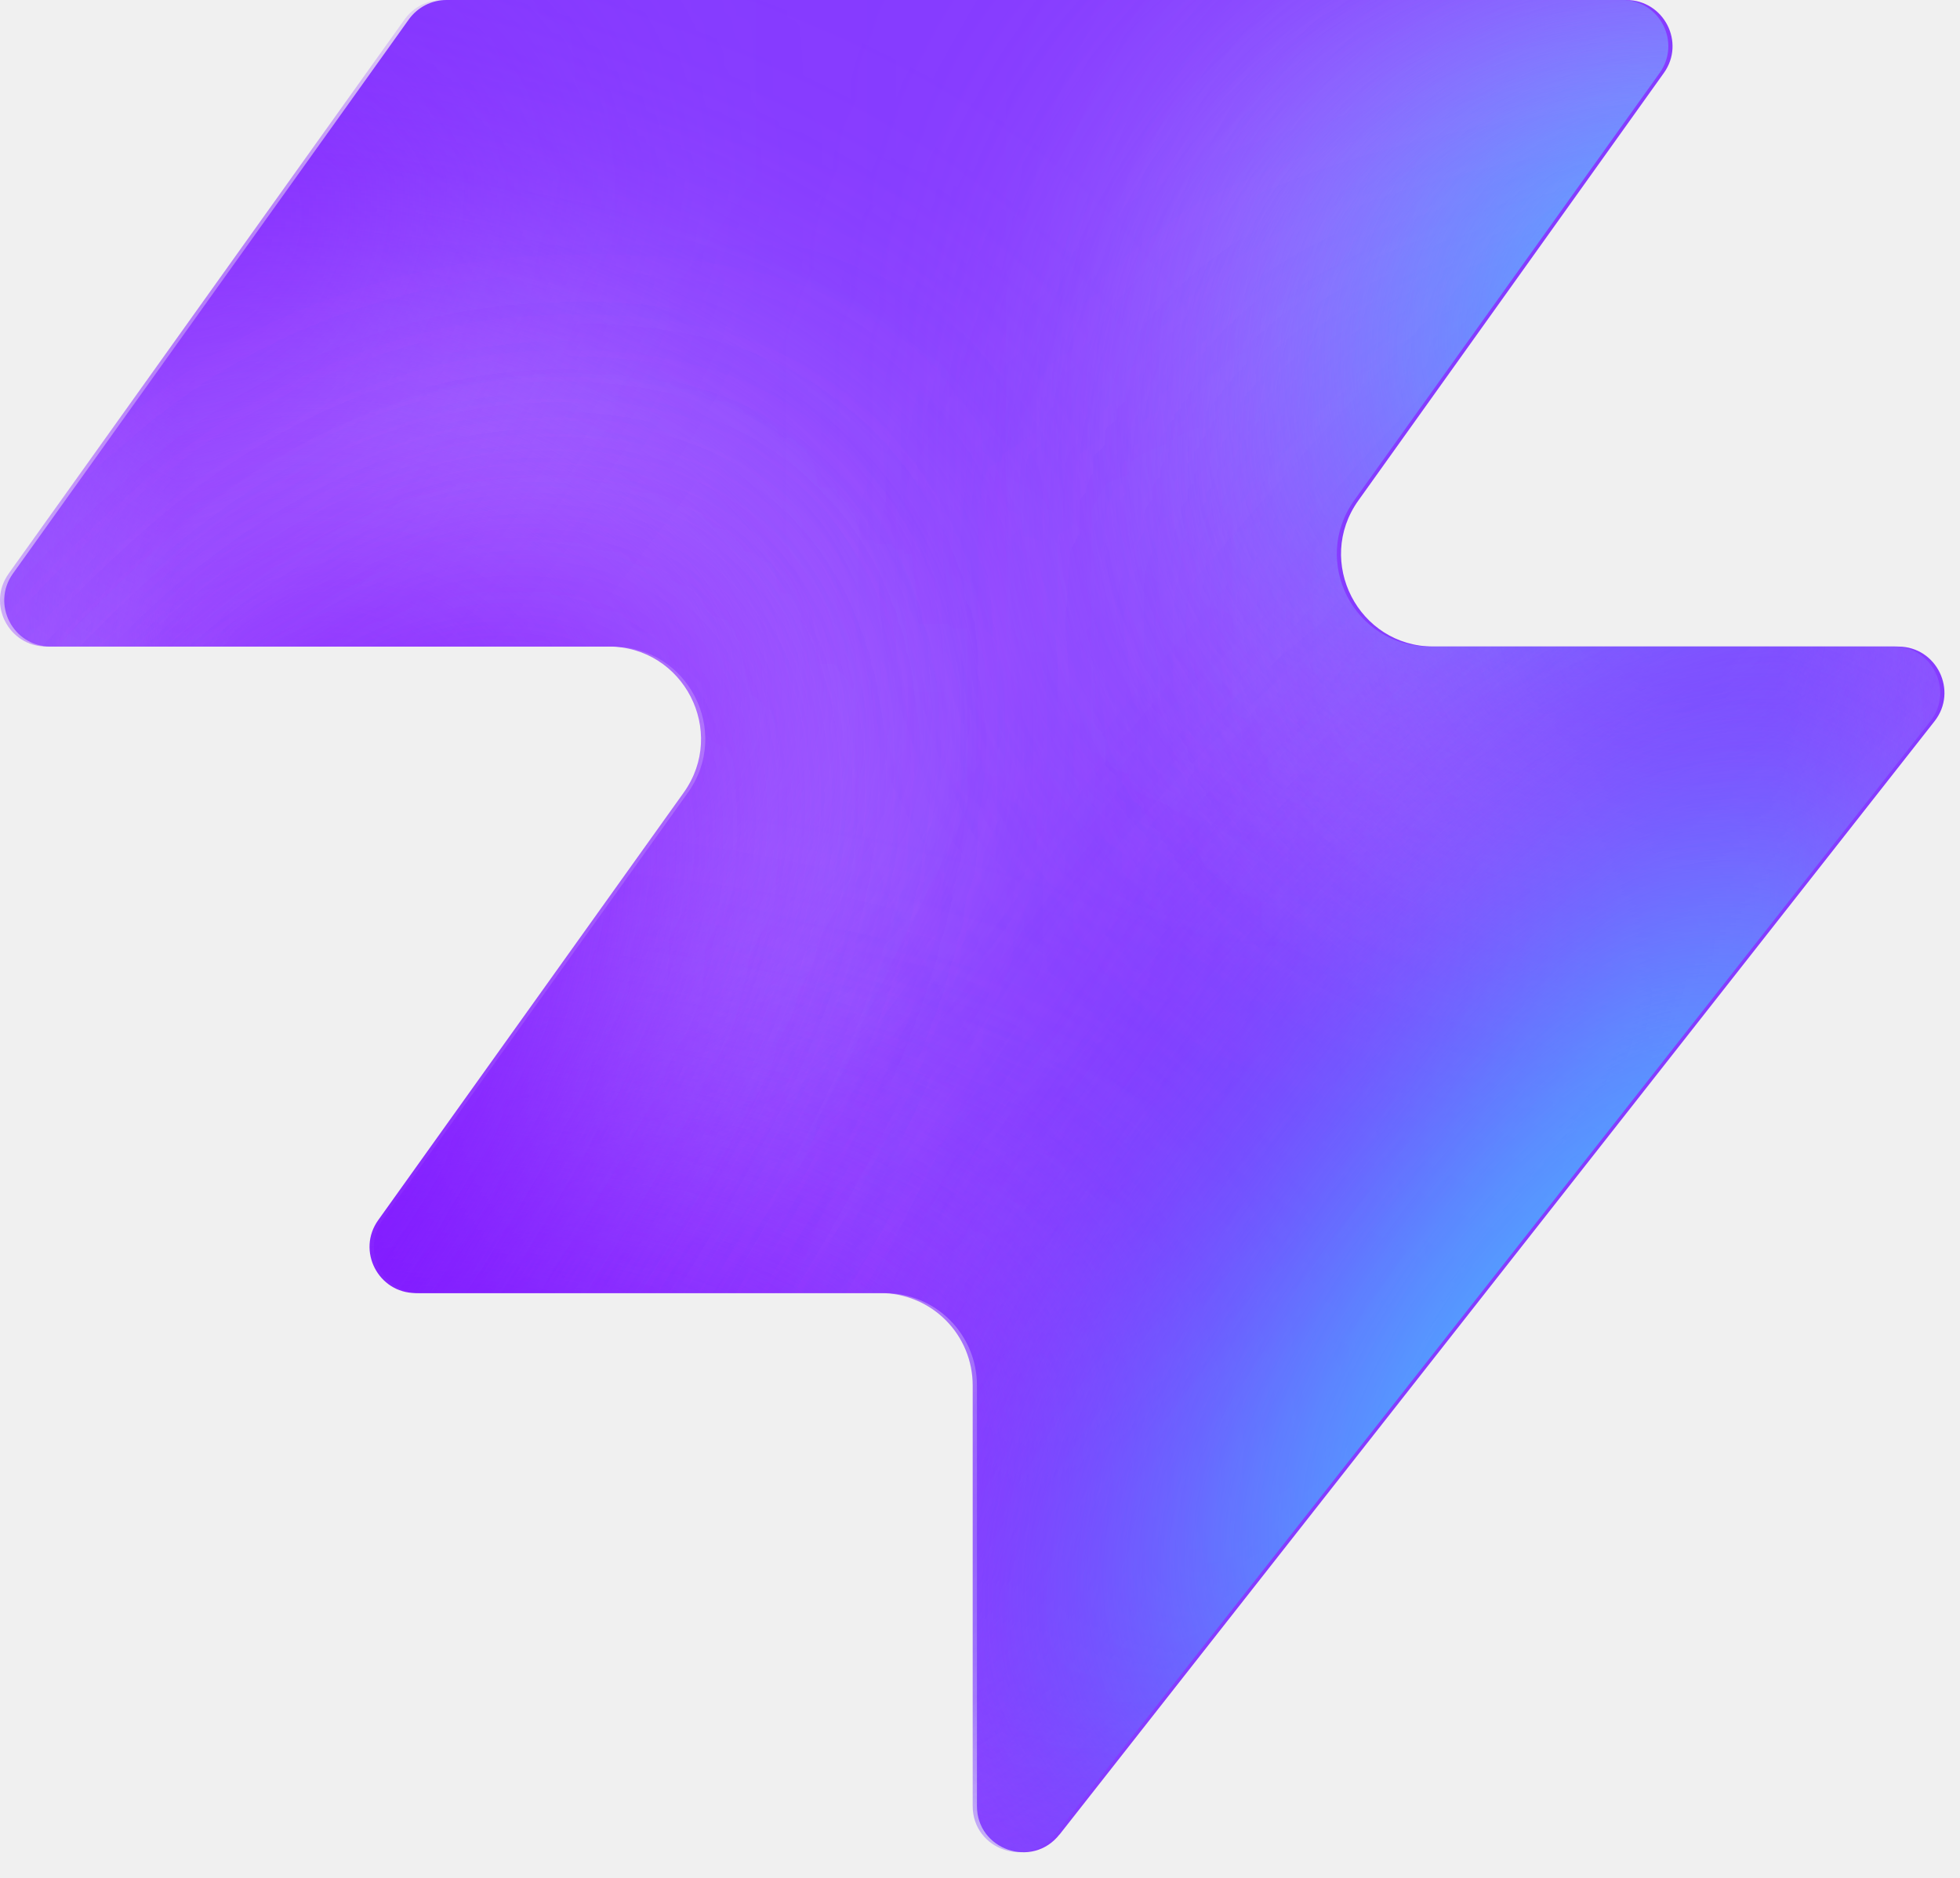
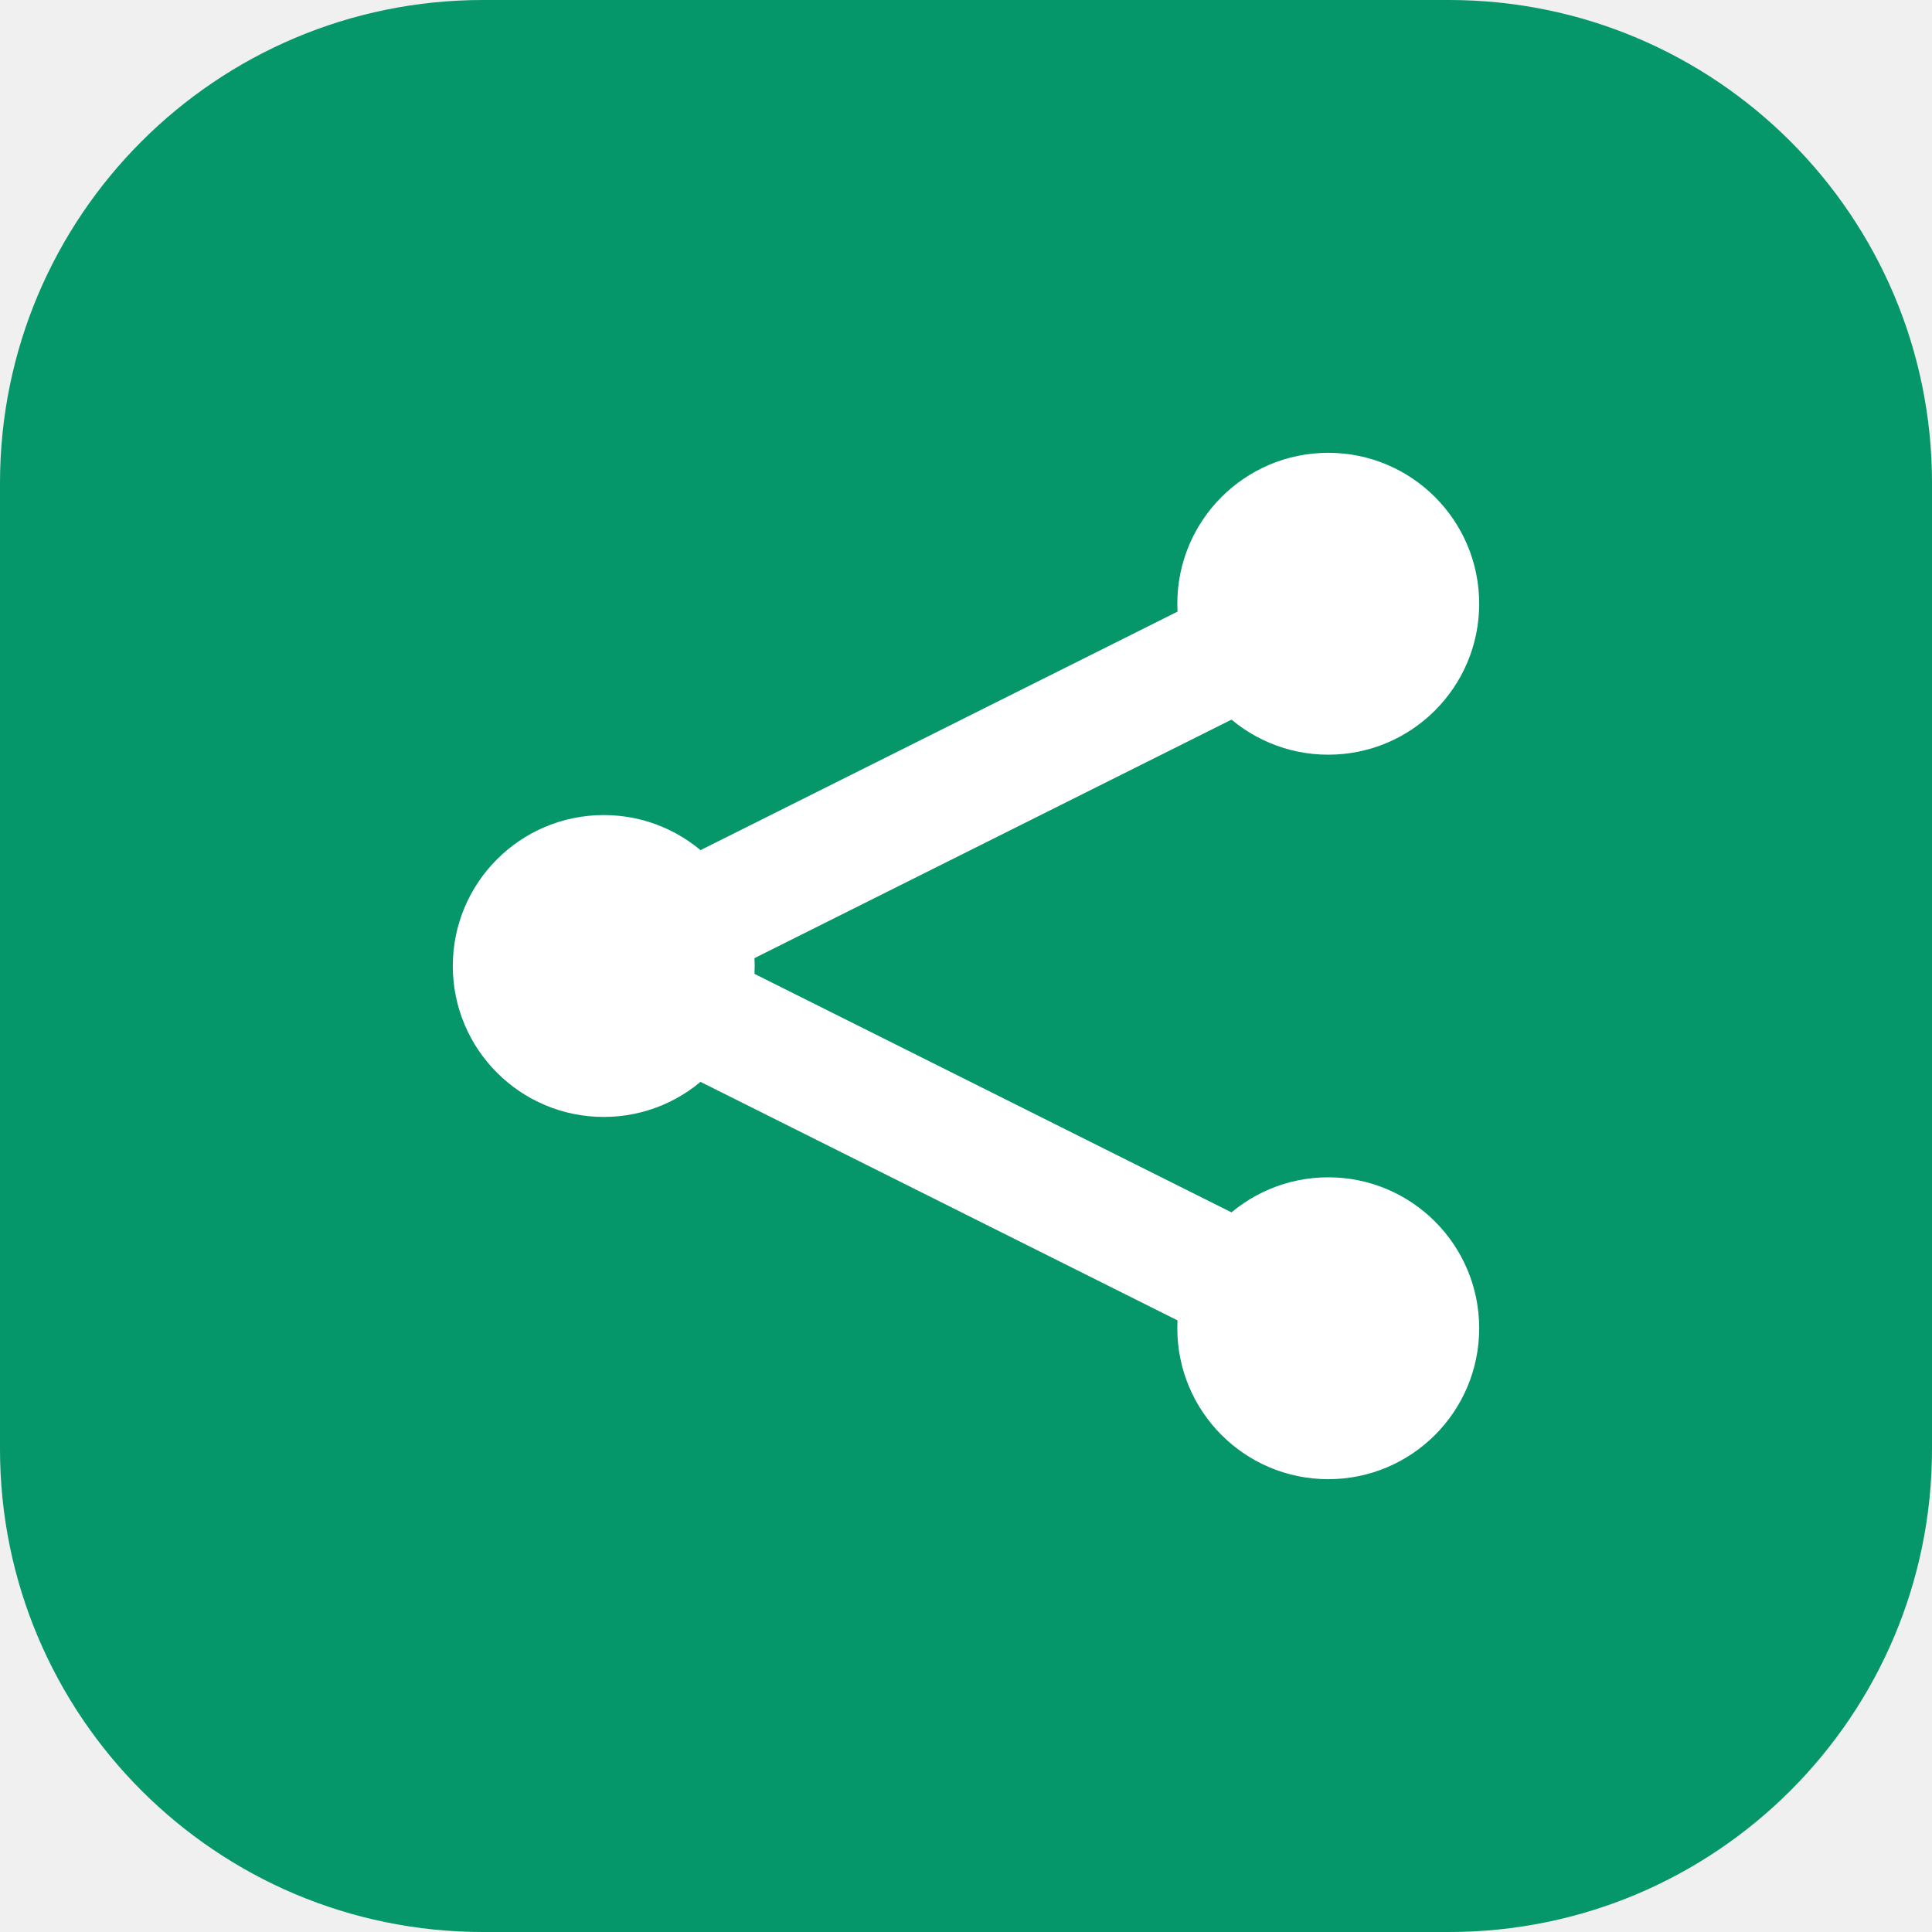
- <svg xmlns="http://www.w3.org/2000/svg" width="48" height="46" fill="none" viewBox="0 0 48 46">
-   <path fill="#863bff" d="M25.946 44.938c-.664.845-2.021.375-2.021-.698V33.937a2.26 2.26 0 0 0-2.262-2.262H10.287c-.92 0-1.456-1.04-.92-1.788l7.48-10.471c1.07-1.497 0-3.578-1.842-3.578H1.237c-.92 0-1.456-1.04-.92-1.788L10.013.474c.214-.297.556-.474.92-.474h28.894c.92 0 1.456 1.04.92 1.788l-7.48 10.471c-1.07 1.498 0 3.579 1.842 3.579h11.377c.943 0 1.473 1.088.89 1.83L25.947 44.94z" style="fill:#863bff;fill:color(display-p3 .525 .23 1);fill-opacity:1" />
-   <mask id="a" width="48" height="46" x="0" y="0" maskUnits="userSpaceOnUse" style="mask-type:alpha">
-     <path fill="#000" d="M25.842 44.938c-.664.844-2.021.375-2.021-.698V33.937a2.26 2.26 0 0 0-2.262-2.262H10.183c-.92 0-1.456-1.04-.92-1.788l7.48-10.471c1.07-1.498 0-3.579-1.842-3.579H1.133c-.92 0-1.456-1.04-.92-1.787L9.91.473c.214-.297.556-.474.92-.474h28.894c.92 0 1.456 1.04.92 1.788l-7.48 10.471c-1.07 1.498 0 3.578 1.842 3.578h11.377c.943 0 1.473 1.088.89 1.832L25.843 44.94z" style="fill:#000;fill-opacity:1" />
-   </mask>
-   <g mask="url(#a)">
-     <g filter="url(#b)">
-       <ellipse cx="5.508" cy="14.704" fill="#ede6ff" rx="5.508" ry="14.704" style="fill:#ede6ff;fill:color(display-p3 .927 .903 1);fill-opacity:1" transform="matrix(.00324 1 1 -.00324 -4.47 31.516)" />
-     </g>
-     <g filter="url(#c)">
-       <ellipse cx="10.399" cy="29.851" fill="#ede6ff" rx="10.399" ry="29.851" style="fill:#ede6ff;fill:color(display-p3 .927 .903 1);fill-opacity:1" transform="matrix(.00324 1 1 -.00324 -39.328 7.883)" />
-     </g>
-     <g filter="url(#d)">
-       <ellipse cx="5.508" cy="30.487" fill="#7e14ff" rx="5.508" ry="30.487" style="fill:#7e14ff;fill:color(display-p3 .492 .077 1);fill-opacity:1" transform="rotate(89.814 -25.913 -14.639)scale(1 -1)" />
-     </g>
-     <g filter="url(#e)">
-       <ellipse cx="5.508" cy="30.599" fill="#7e14ff" rx="5.508" ry="30.599" style="fill:#7e14ff;fill:color(display-p3 .492 .077 1);fill-opacity:1" transform="rotate(89.814 -32.644 -3.334)scale(1 -1)" />
-     </g>
-     <g filter="url(#f)">
-       <ellipse cx="5.508" cy="30.599" fill="#7e14ff" rx="5.508" ry="30.599" style="fill:#7e14ff;fill:color(display-p3 .492 .077 1);fill-opacity:1" transform="matrix(.00324 1 1 -.00324 -34.34 30.47)" />
-     </g>
-     <g filter="url(#g)">
-       <ellipse cx="14.072" cy="22.078" fill="#ede6ff" rx="14.072" ry="22.078" style="fill:#ede6ff;fill:color(display-p3 .927 .903 1);fill-opacity:1" transform="rotate(93.35 24.506 48.493)scale(-1 1)" />
-     </g>
-     <g filter="url(#h)">
-       <ellipse cx="3.47" cy="21.501" fill="#7e14ff" rx="3.47" ry="21.501" style="fill:#7e14ff;fill:color(display-p3 .492 .077 1);fill-opacity:1" transform="rotate(89.009 28.708 47.59)scale(-1 1)" />
-     </g>
-     <g filter="url(#i)">
-       <ellipse cx="3.47" cy="21.501" fill="#7e14ff" rx="3.47" ry="21.501" style="fill:#7e14ff;fill:color(display-p3 .492 .077 1);fill-opacity:1" transform="rotate(89.009 28.708 47.59)scale(-1 1)" />
-     </g>
-     <g filter="url(#j)">
-       <ellipse cx=".387" cy="8.972" fill="#7e14ff" rx="4.407" ry="29.108" style="fill:#7e14ff;fill:color(display-p3 .492 .077 1);fill-opacity:1" transform="rotate(39.51 .387 8.972)" />
-     </g>
-     <g filter="url(#k)">
-       <ellipse cx="47.523" cy="-6.092" fill="#7e14ff" rx="4.407" ry="29.108" style="fill:#7e14ff;fill:color(display-p3 .492 .077 1);fill-opacity:1" transform="rotate(37.892 47.523 -6.092)" />
-     </g>
-     <g filter="url(#l)">
-       <ellipse cx="41.412" cy="6.333" fill="#47bfff" rx="5.971" ry="9.665" style="fill:#47bfff;fill:color(display-p3 .28 .748 1);fill-opacity:1" transform="rotate(37.892 41.412 6.333)" />
-     </g>
-     <g filter="url(#m)">
-       <ellipse cx="-1.879" cy="38.332" fill="#7e14ff" rx="4.407" ry="29.108" style="fill:#7e14ff;fill:color(display-p3 .492 .077 1);fill-opacity:1" transform="rotate(37.892 -1.88 38.332)" />
-     </g>
-     <g filter="url(#n)">
-       <ellipse cx="-1.879" cy="38.332" fill="#7e14ff" rx="4.407" ry="29.108" style="fill:#7e14ff;fill:color(display-p3 .492 .077 1);fill-opacity:1" transform="rotate(37.892 -1.88 38.332)" />
-     </g>
-     <g filter="url(#o)">
-       <ellipse cx="35.651" cy="29.907" fill="#7e14ff" rx="4.407" ry="29.108" style="fill:#7e14ff;fill:color(display-p3 .492 .077 1);fill-opacity:1" transform="rotate(37.892 35.651 29.907)" />
-     </g>
-     <g filter="url(#p)">
-       <ellipse cx="38.418" cy="32.4" fill="#47bfff" rx="5.971" ry="15.297" style="fill:#47bfff;fill:color(display-p3 .28 .748 1);fill-opacity:1" transform="rotate(37.892 38.418 32.4)" />
-     </g>
-   </g>
-   <defs>
-     <filter id="b" width="60.045" height="41.654" x="-19.77" y="16.149" color-interpolation-filters="sRGB" filterUnits="userSpaceOnUse">
-       <feFlood flood-opacity="0" result="BackgroundImageFix" />
-       <feBlend in="SourceGraphic" in2="BackgroundImageFix" result="shape" />
-       <feGaussianBlur result="effect1_foregroundBlur_2002_17158" stdDeviation="7.659" />
-     </filter>
-     <filter id="c" width="90.34" height="51.437" x="-54.613" y="-7.533" color-interpolation-filters="sRGB" filterUnits="userSpaceOnUse">
-       <feFlood flood-opacity="0" result="BackgroundImageFix" />
-       <feBlend in="SourceGraphic" in2="BackgroundImageFix" result="shape" />
-       <feGaussianBlur result="effect1_foregroundBlur_2002_17158" stdDeviation="7.659" />
-     </filter>
-     <filter id="d" width="79.355" height="29.4" x="-49.64" y="2.03" color-interpolation-filters="sRGB" filterUnits="userSpaceOnUse">
-       <feFlood flood-opacity="0" result="BackgroundImageFix" />
-       <feBlend in="SourceGraphic" in2="BackgroundImageFix" result="shape" />
-       <feGaussianBlur result="effect1_foregroundBlur_2002_17158" stdDeviation="4.596" />
-     </filter>
-     <filter id="e" width="79.579" height="29.4" x="-45.045" y="20.029" color-interpolation-filters="sRGB" filterUnits="userSpaceOnUse">
-       <feFlood flood-opacity="0" result="BackgroundImageFix" />
-       <feBlend in="SourceGraphic" in2="BackgroundImageFix" result="shape" />
-       <feGaussianBlur result="effect1_foregroundBlur_2002_17158" stdDeviation="4.596" />
-     </filter>
-     <filter id="f" width="79.579" height="29.4" x="-43.513" y="21.178" color-interpolation-filters="sRGB" filterUnits="userSpaceOnUse">
-       <feFlood flood-opacity="0" result="BackgroundImageFix" />
-       <feBlend in="SourceGraphic" in2="BackgroundImageFix" result="shape" />
-       <feGaussianBlur result="effect1_foregroundBlur_2002_17158" stdDeviation="4.596" />
-     </filter>
-     <filter id="g" width="74.749" height="58.852" x="15.756" y="-17.901" color-interpolation-filters="sRGB" filterUnits="userSpaceOnUse">
-       <feFlood flood-opacity="0" result="BackgroundImageFix" />
-       <feBlend in="SourceGraphic" in2="BackgroundImageFix" result="shape" />
-       <feGaussianBlur result="effect1_foregroundBlur_2002_17158" stdDeviation="7.659" />
-     </filter>
-     <filter id="h" width="61.377" height="25.362" x="23.548" y="2.284" color-interpolation-filters="sRGB" filterUnits="userSpaceOnUse">
-       <feFlood flood-opacity="0" result="BackgroundImageFix" />
-       <feBlend in="SourceGraphic" in2="BackgroundImageFix" result="shape" />
-       <feGaussianBlur result="effect1_foregroundBlur_2002_17158" stdDeviation="4.596" />
-     </filter>
-     <filter id="i" width="61.377" height="25.362" x="23.548" y="2.284" color-interpolation-filters="sRGB" filterUnits="userSpaceOnUse">
-       <feFlood flood-opacity="0" result="BackgroundImageFix" />
-       <feBlend in="SourceGraphic" in2="BackgroundImageFix" result="shape" />
-       <feGaussianBlur result="effect1_foregroundBlur_2002_17158" stdDeviation="4.596" />
-     </filter>
-     <filter id="j" width="56.045" height="63.649" x="-27.636" y="-22.853" color-interpolation-filters="sRGB" filterUnits="userSpaceOnUse">
-       <feFlood flood-opacity="0" result="BackgroundImageFix" />
-       <feBlend in="SourceGraphic" in2="BackgroundImageFix" result="shape" />
-       <feGaussianBlur result="effect1_foregroundBlur_2002_17158" stdDeviation="4.596" />
-     </filter>
-     <filter id="k" width="54.814" height="64.646" x="20.116" y="-38.415" color-interpolation-filters="sRGB" filterUnits="userSpaceOnUse">
-       <feFlood flood-opacity="0" result="BackgroundImageFix" />
-       <feBlend in="SourceGraphic" in2="BackgroundImageFix" result="shape" />
-       <feGaussianBlur result="effect1_foregroundBlur_2002_17158" stdDeviation="4.596" />
-     </filter>
-     <filter id="l" width="33.541" height="35.313" x="24.641" y="-11.323" color-interpolation-filters="sRGB" filterUnits="userSpaceOnUse">
-       <feFlood flood-opacity="0" result="BackgroundImageFix" />
-       <feBlend in="SourceGraphic" in2="BackgroundImageFix" result="shape" />
-       <feGaussianBlur result="effect1_foregroundBlur_2002_17158" stdDeviation="4.596" />
-     </filter>
-     <filter id="m" width="54.814" height="64.646" x="-29.286" y="6.009" color-interpolation-filters="sRGB" filterUnits="userSpaceOnUse">
-       <feFlood flood-opacity="0" result="BackgroundImageFix" />
-       <feBlend in="SourceGraphic" in2="BackgroundImageFix" result="shape" />
-       <feGaussianBlur result="effect1_foregroundBlur_2002_17158" stdDeviation="4.596" />
-     </filter>
-     <filter id="n" width="54.814" height="64.646" x="-29.286" y="6.009" color-interpolation-filters="sRGB" filterUnits="userSpaceOnUse">
-       <feFlood flood-opacity="0" result="BackgroundImageFix" />
-       <feBlend in="SourceGraphic" in2="BackgroundImageFix" result="shape" />
-       <feGaussianBlur result="effect1_foregroundBlur_2002_17158" stdDeviation="4.596" />
-     </filter>
-     <filter id="o" width="54.814" height="64.646" x="8.244" y="-2.416" color-interpolation-filters="sRGB" filterUnits="userSpaceOnUse">
-       <feFlood flood-opacity="0" result="BackgroundImageFix" />
-       <feBlend in="SourceGraphic" in2="BackgroundImageFix" result="shape" />
-       <feGaussianBlur result="effect1_foregroundBlur_2002_17158" stdDeviation="4.596" />
-     </filter>
-     <filter id="p" width="39.409" height="43.623" x="18.713" y="10.588" color-interpolation-filters="sRGB" filterUnits="userSpaceOnUse">
-       <feFlood flood-opacity="0" result="BackgroundImageFix" />
-       <feBlend in="SourceGraphic" in2="BackgroundImageFix" result="shape" />
-       <feGaussianBlur result="effect1_foregroundBlur_2002_17158" stdDeviation="4.596" />
-     </filter>
-   </defs>
+ <svg xmlns="http://www.w3.org/2000/svg" viewBox="0 0 64 64" fill="none">
+   <rect width="64" height="64" rx="16" fill="#059669" />
+   <circle cx="44" cy="20" r="5" fill="#ffffff" />
+   <circle cx="20" cy="32" r="5" fill="#ffffff" />
+   <circle cx="44" cy="44" r="5" fill="#ffffff" />
+   <line x1="24" y1="30" x2="40" y2="22" stroke="#ffffff" stroke-width="4" stroke-linecap="round" />
+   <line x1="24" y1="34" x2="40" y2="42" stroke="#ffffff" stroke-width="4" stroke-linecap="round" />
</svg>
